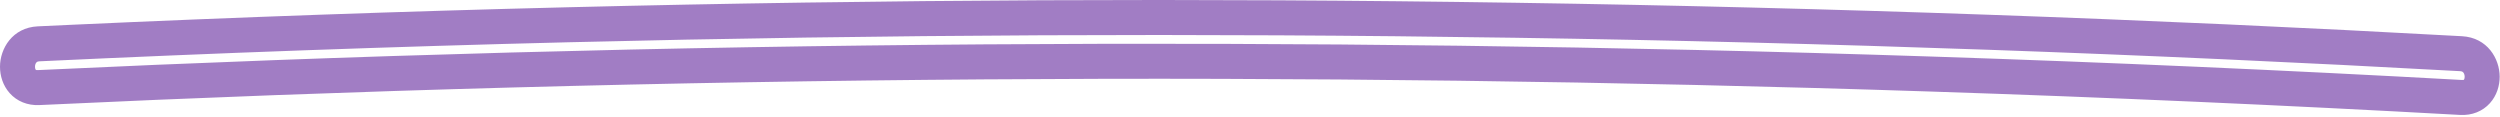
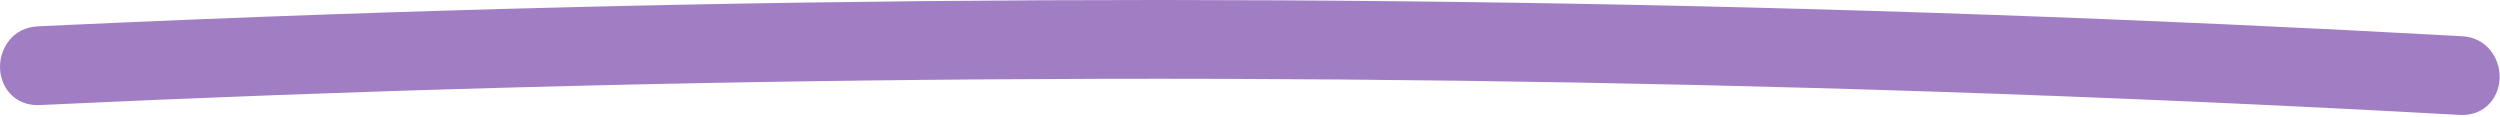
<svg xmlns="http://www.w3.org/2000/svg" width="857" height="40" viewBox="0 0 857 40" fill="none">
-   <path d="M194.725 2.487C302.94 -0.195 411.216 -0.706 519.451 0.945C627.688 2.597 735.893 6.44 843.977 12.414H843.976C852.731 12.896 856.88 20.181 856.887 26.296C856.89 29.387 855.905 32.746 853.539 35.374C851.043 38.146 847.432 39.621 843.316 39.396H843.313C782.872 36.048 722.401 33.37 661.9 31.382H661.899C553.874 27.825 445.769 26.436 337.684 27.205C229.59 27.975 121.504 30.93 13.528 36.017L13.529 36.018C9.41 36.213 5.812 34.713 3.33 31.938C0.975 29.304 -0.006 25.946 2.91432e-05 22.854C0.012 16.736 4.181 9.443 12.963 9.031L24.318 8.504C81.097 5.908 137.901 3.894 194.725 2.487ZM519.269 12.944C411.193 11.296 303.077 11.806 195.022 14.484C134.502 15.982 74 18.17 13.527 21.018L13.525 21.019C13.114 21.038 12.885 21.125 12.769 21.183C12.649 21.243 12.545 21.324 12.446 21.444C12.222 21.715 12.001 22.229 12 22.878C11.999 23.537 12.217 23.874 12.275 23.94C12.29 23.956 12.294 23.959 12.32 23.97C12.35 23.982 12.535 24.052 12.961 24.031H12.963C121.097 18.938 229.342 15.976 337.599 15.205C445.844 14.435 554.11 15.825 662.295 19.388H662.294C722.886 21.379 783.446 24.062 843.977 27.414H843.976C844.399 27.437 844.577 27.368 844.599 27.36C844.617 27.352 844.613 27.354 844.621 27.345C844.668 27.293 844.887 26.968 844.887 26.309C844.886 25.661 844.667 25.136 844.433 24.851C844.329 24.724 844.218 24.636 844.091 24.572C843.967 24.509 843.731 24.419 843.315 24.396H843.314C735.388 18.43 627.343 14.593 519.269 12.944Z" fill="#A17DC4" />
+   <path d="M13.245 30.025C121.3 24.935 229.466 21.975 337.641 21.205C445.806 20.435 553.992 21.825 662.097 25.385C722.643 27.375 783.159 30.055 843.645 33.405C853.315 33.935 853.285 18.935 843.645 18.405C735.64 12.435 627.515 8.595 519.36 6.945C411.204 5.295 303.009 5.805 194.874 8.485C134.307 9.985 73.761 12.175 13.245 15.025C3.615 15.475 3.555 30.485 13.245 30.025Z" fill="#A17DC4" />
+   <path d="M194.725 2.487C302.94 -0.195 411.216 -0.706 519.451 0.945C627.688 2.597 735.893 6.44 843.977 12.414C852.732 12.896 856.88 20.181 856.887 26.296C856.89 29.387 855.905 32.746 853.539 35.374C851.043 38.146 847.432 39.621 843.316 39.396H843.313C782.872 36.048 722.401 33.37 661.9 31.382C553.875 27.825 445.769 26.436 337.684 27.205C229.59 27.975 121.504 30.93 13.528 36.017L13.529 36.018C9.41 36.213 5.812 34.713 3.33 31.938C0.975 29.304 -0.006 25.946 2.91432e-05 22.854C0.012 16.736 4.181 9.443 12.963 9.031L24.318 8.504C81.097 5.908 137.901 3.894 194.725 2.487ZM519.269 12.944C411.193 11.296 303.077 11.806 195.022 14.484C134.502 15.982 74 18.17 13.527 21.018L13.525 21.019C13.114 21.038 12.885 21.125 12.769 21.183C12.649 21.243 12.545 21.324 12.446 21.444C12.222 21.715 12.001 22.229 12 22.878C11.999 23.537 12.217 23.874 12.275 23.94C12.29 23.956 12.294 23.959 12.32 23.97C12.35 23.982 12.535 24.052 12.961 24.031H12.963C121.097 18.938 229.342 15.976 337.599 15.205C445.844 14.435 554.11 15.825 662.295 19.388C722.887 21.379 783.446 24.062 843.977 27.414C844.4 27.437 844.577 27.368 844.599 27.36C844.617 27.352 844.613 27.354 844.621 27.345C844.668 27.293 844.887 26.968 844.887 26.309C844.886 25.661 844.667 25.136 844.433 24.851C844.329 24.724 844.218 24.636 844.091 24.572C843.967 24.509 843.731 24.419 843.315 24.396C735.389 18.43 627.343 14.593 519.269 12.944Z" fill="#A17DC4" />
</svg>
